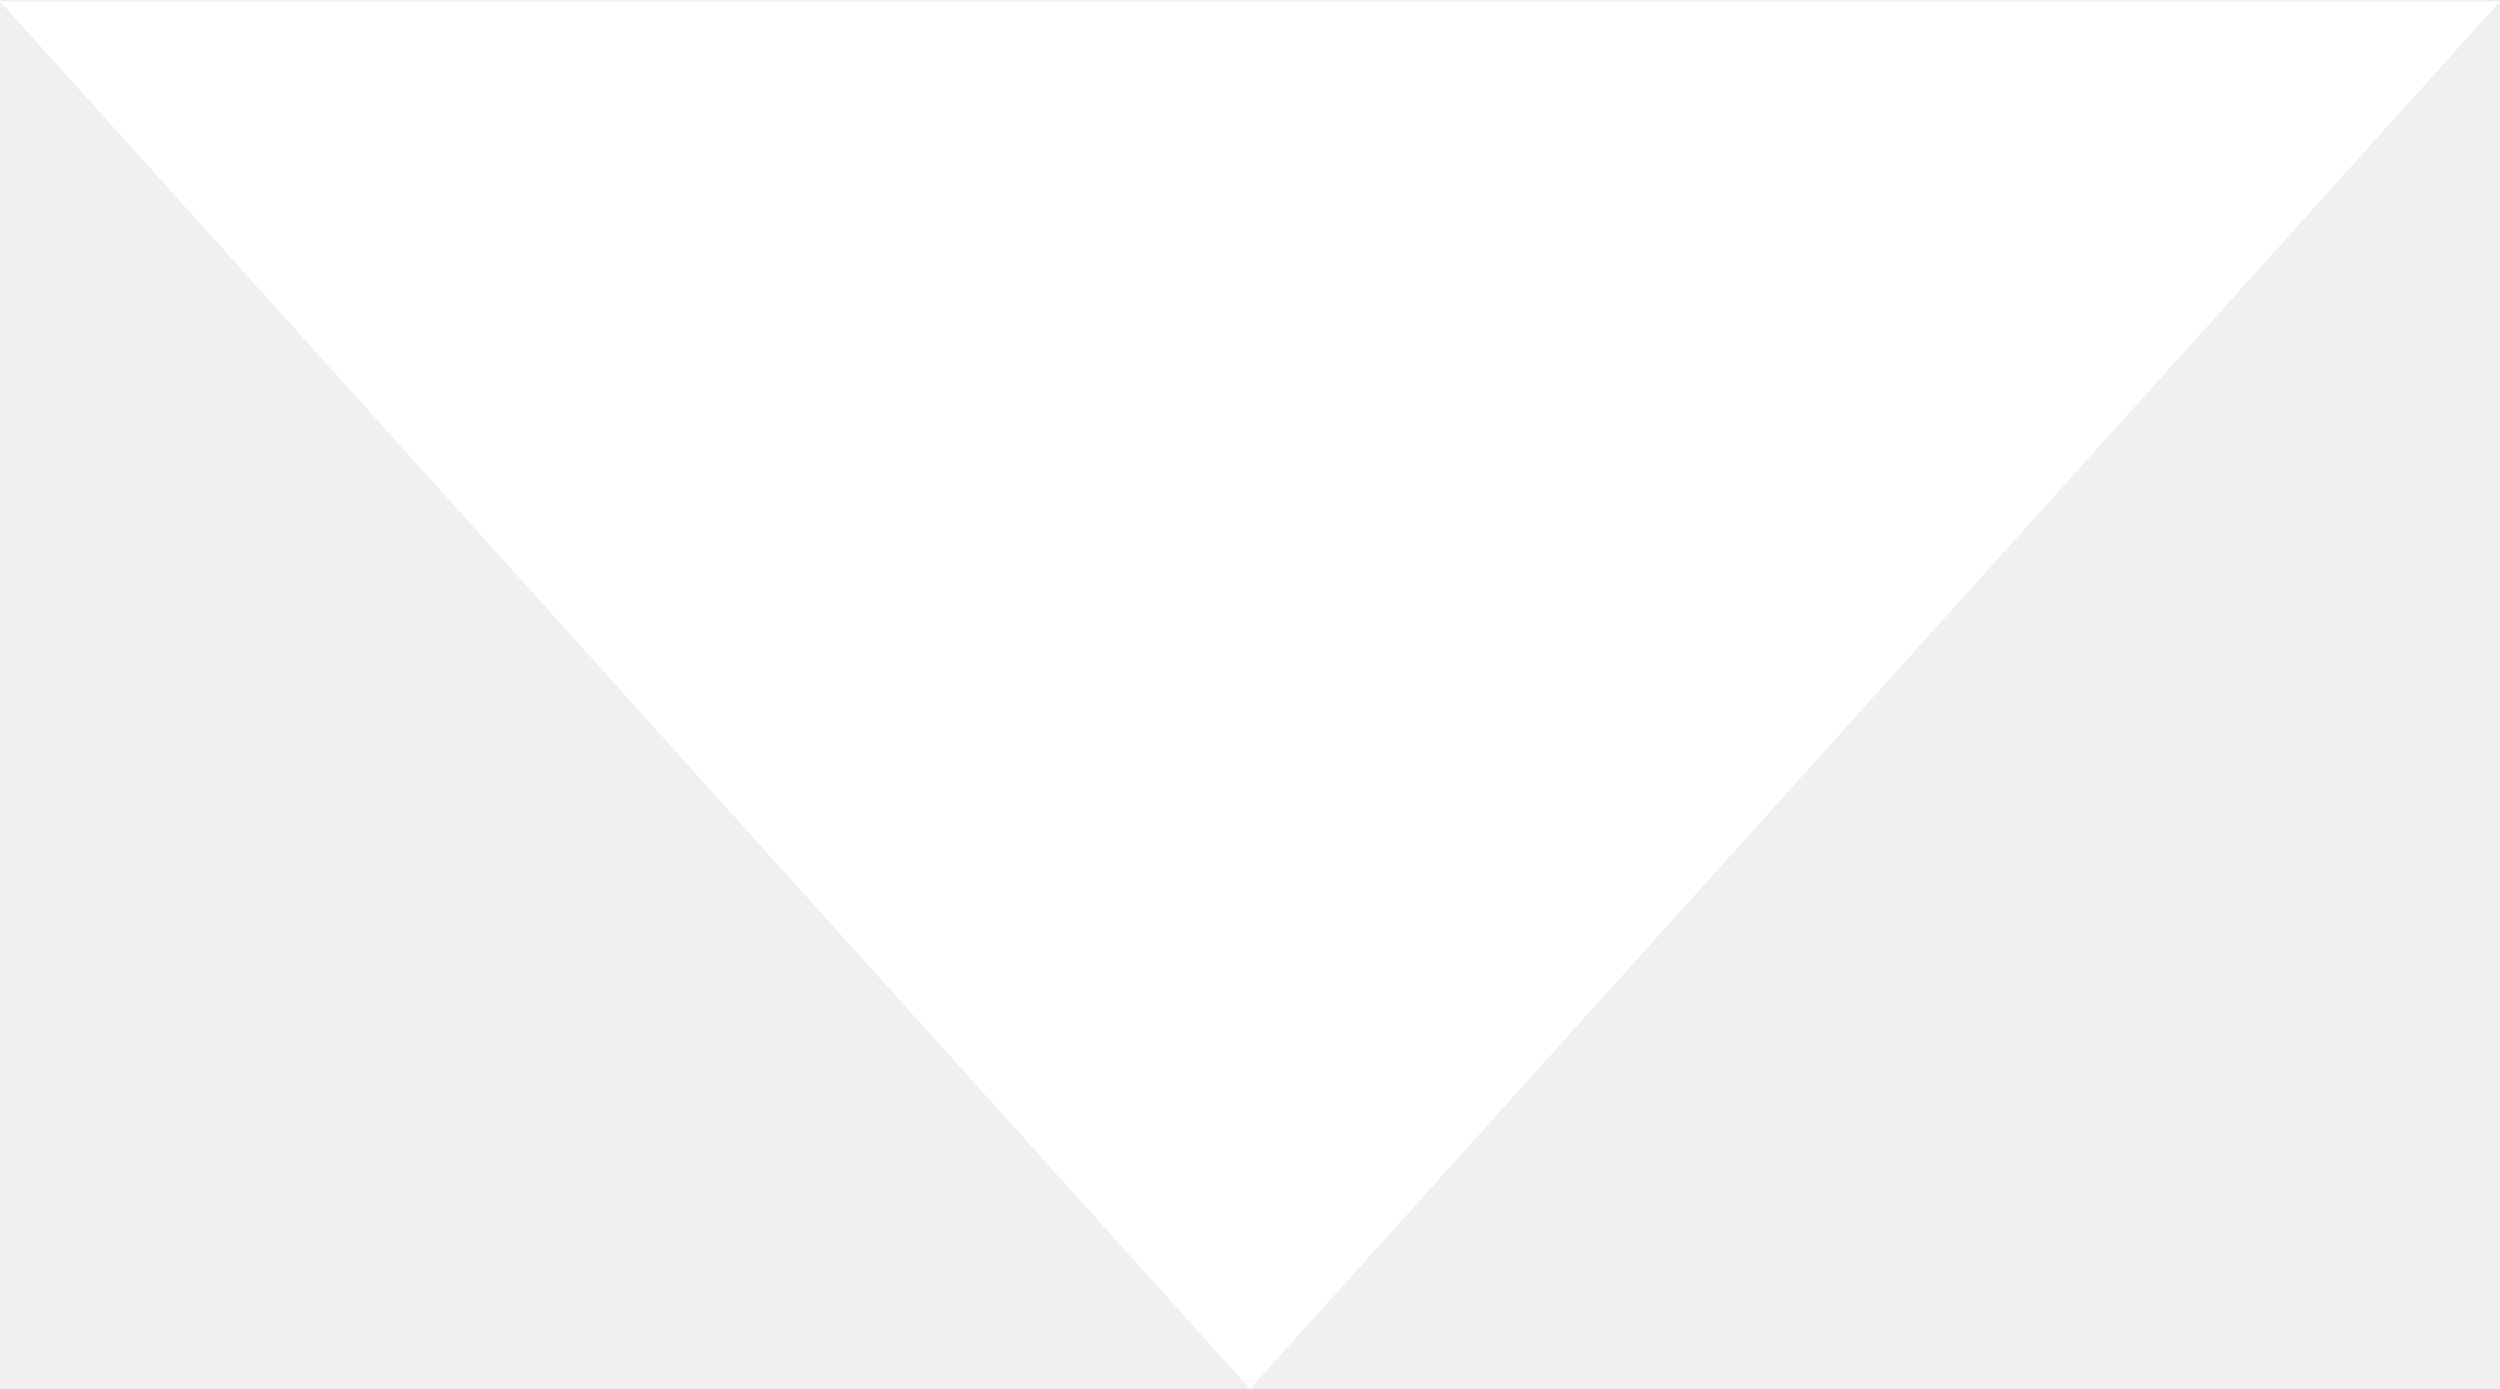
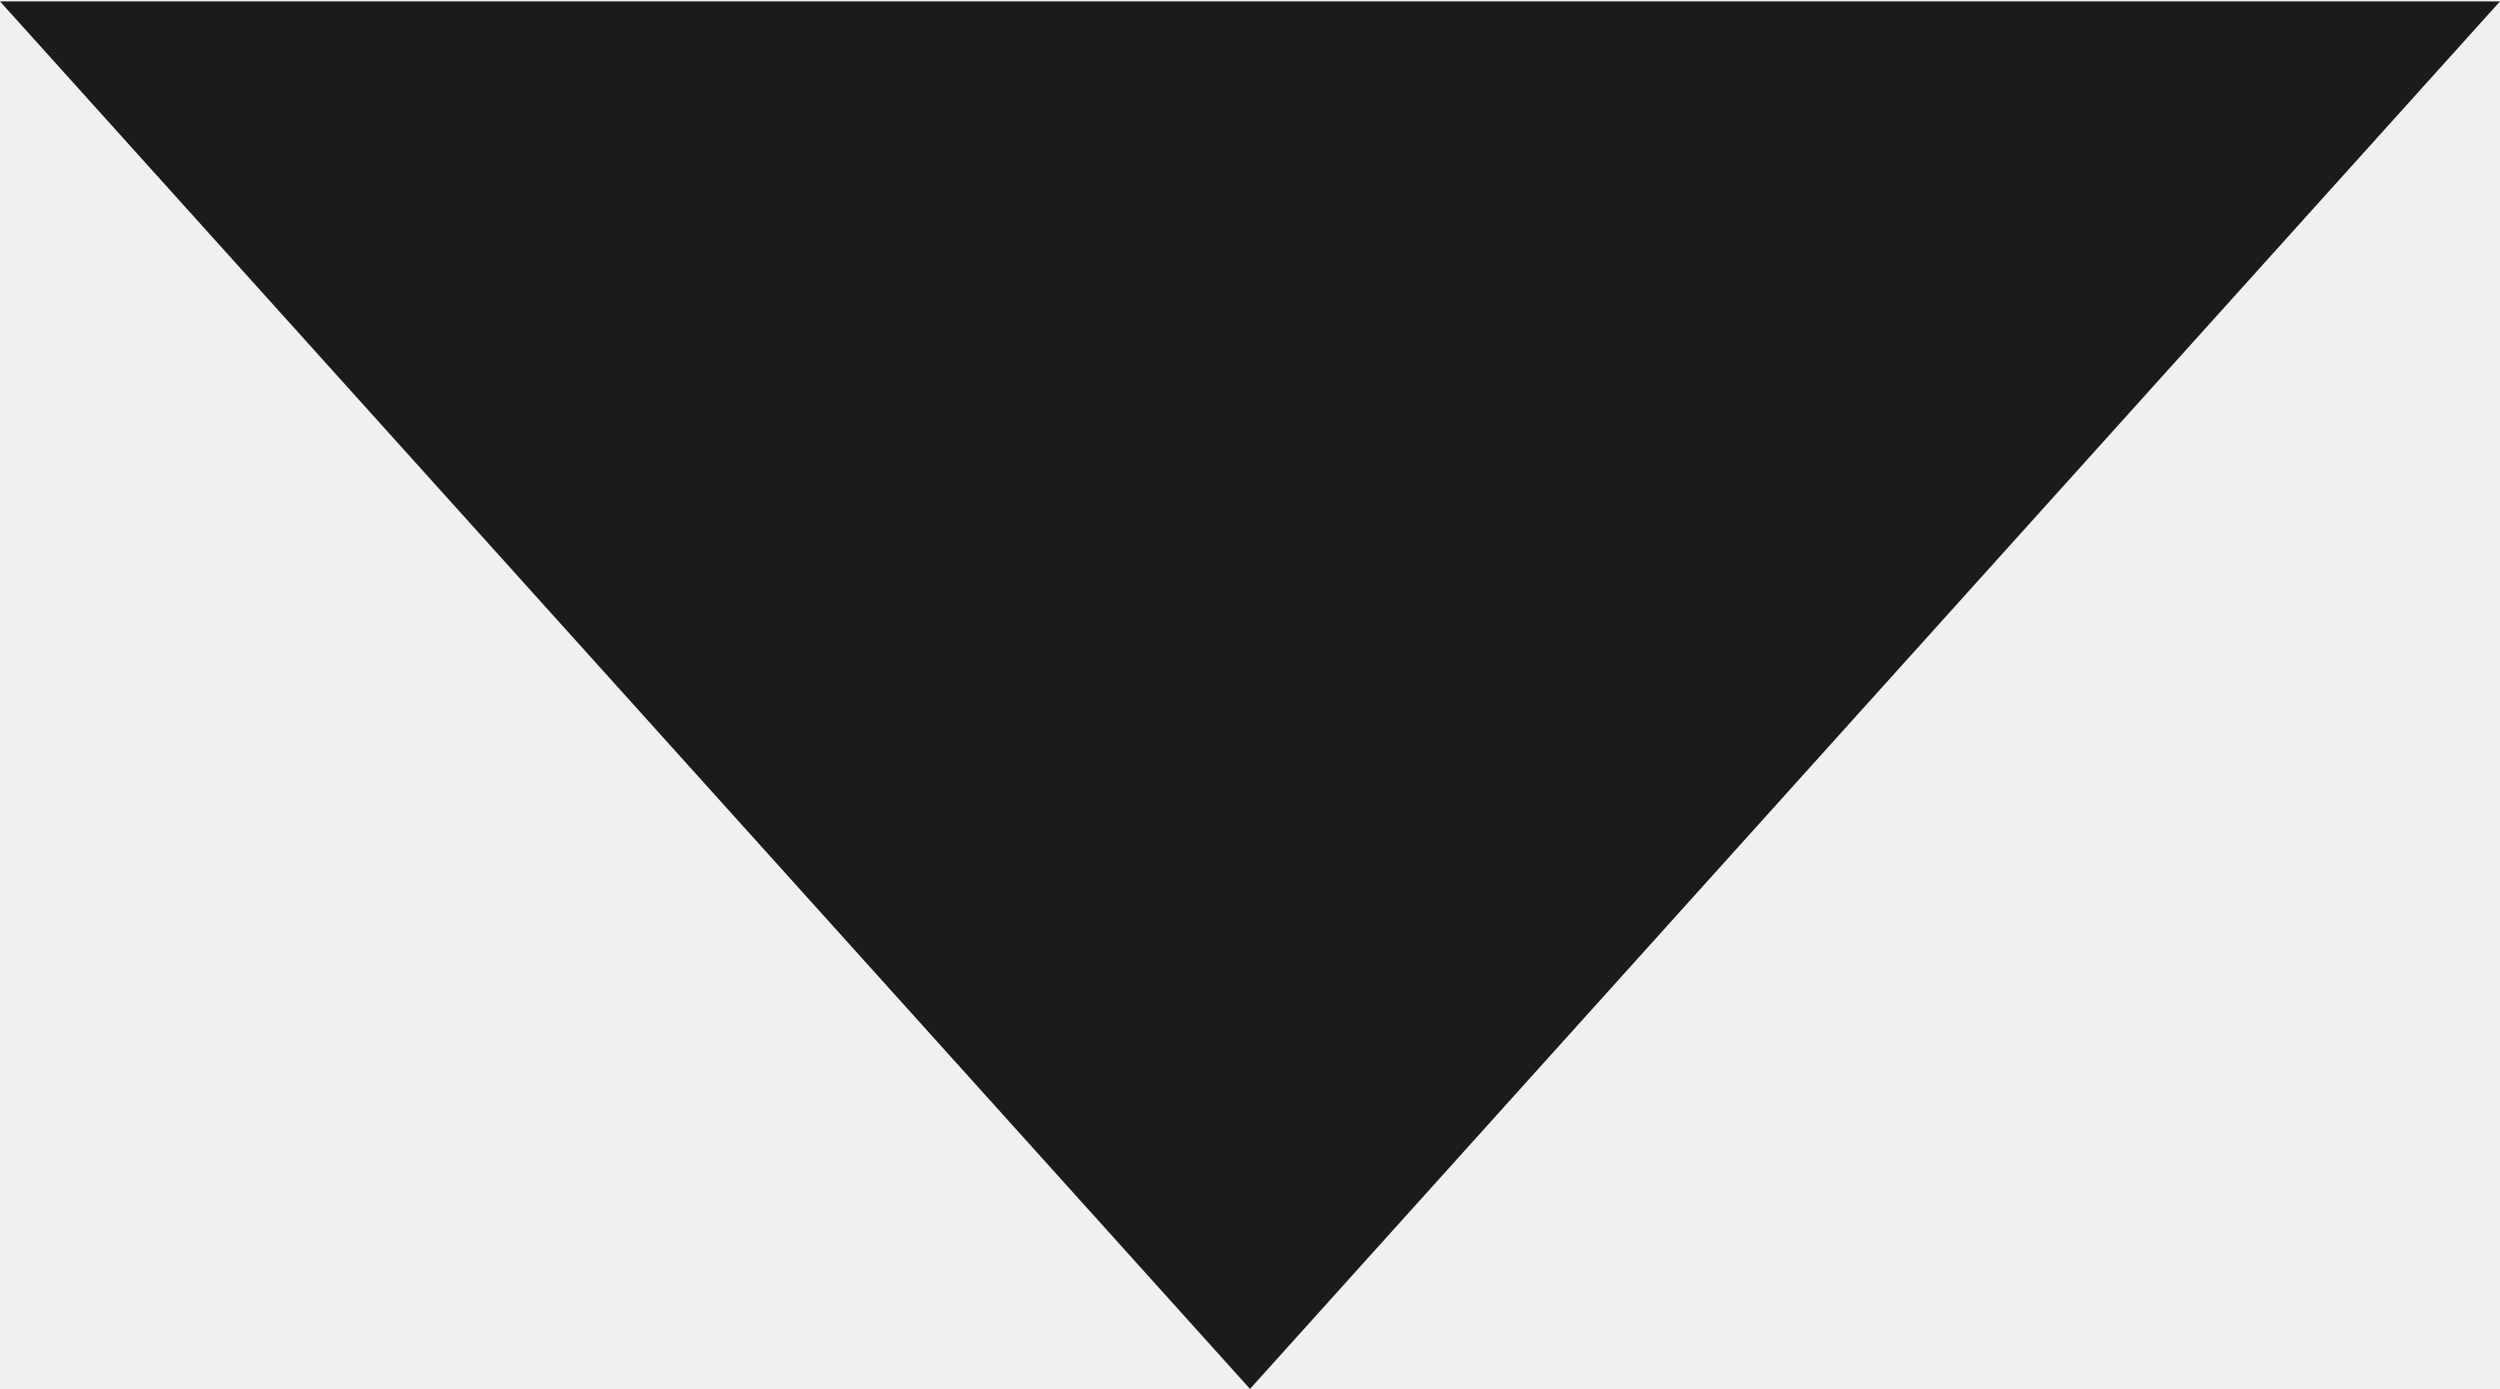
<svg xmlns="http://www.w3.org/2000/svg" width="9" height="5" viewBox="0 0 9 5">
  <defs>
    <style>
      .cls-1 {
-         fill: #fff;
+         fill: #1b1b1b;
        fill-rule: evenodd;
      }
    </style>
  </defs>
  <path id="Polygon_1_copy_2" data-name="Polygon 1 copy 2" class="cls-1" d="M418.5,58L414,53.005h9Z" transform="translate(-414 -53)" />
</svg>
